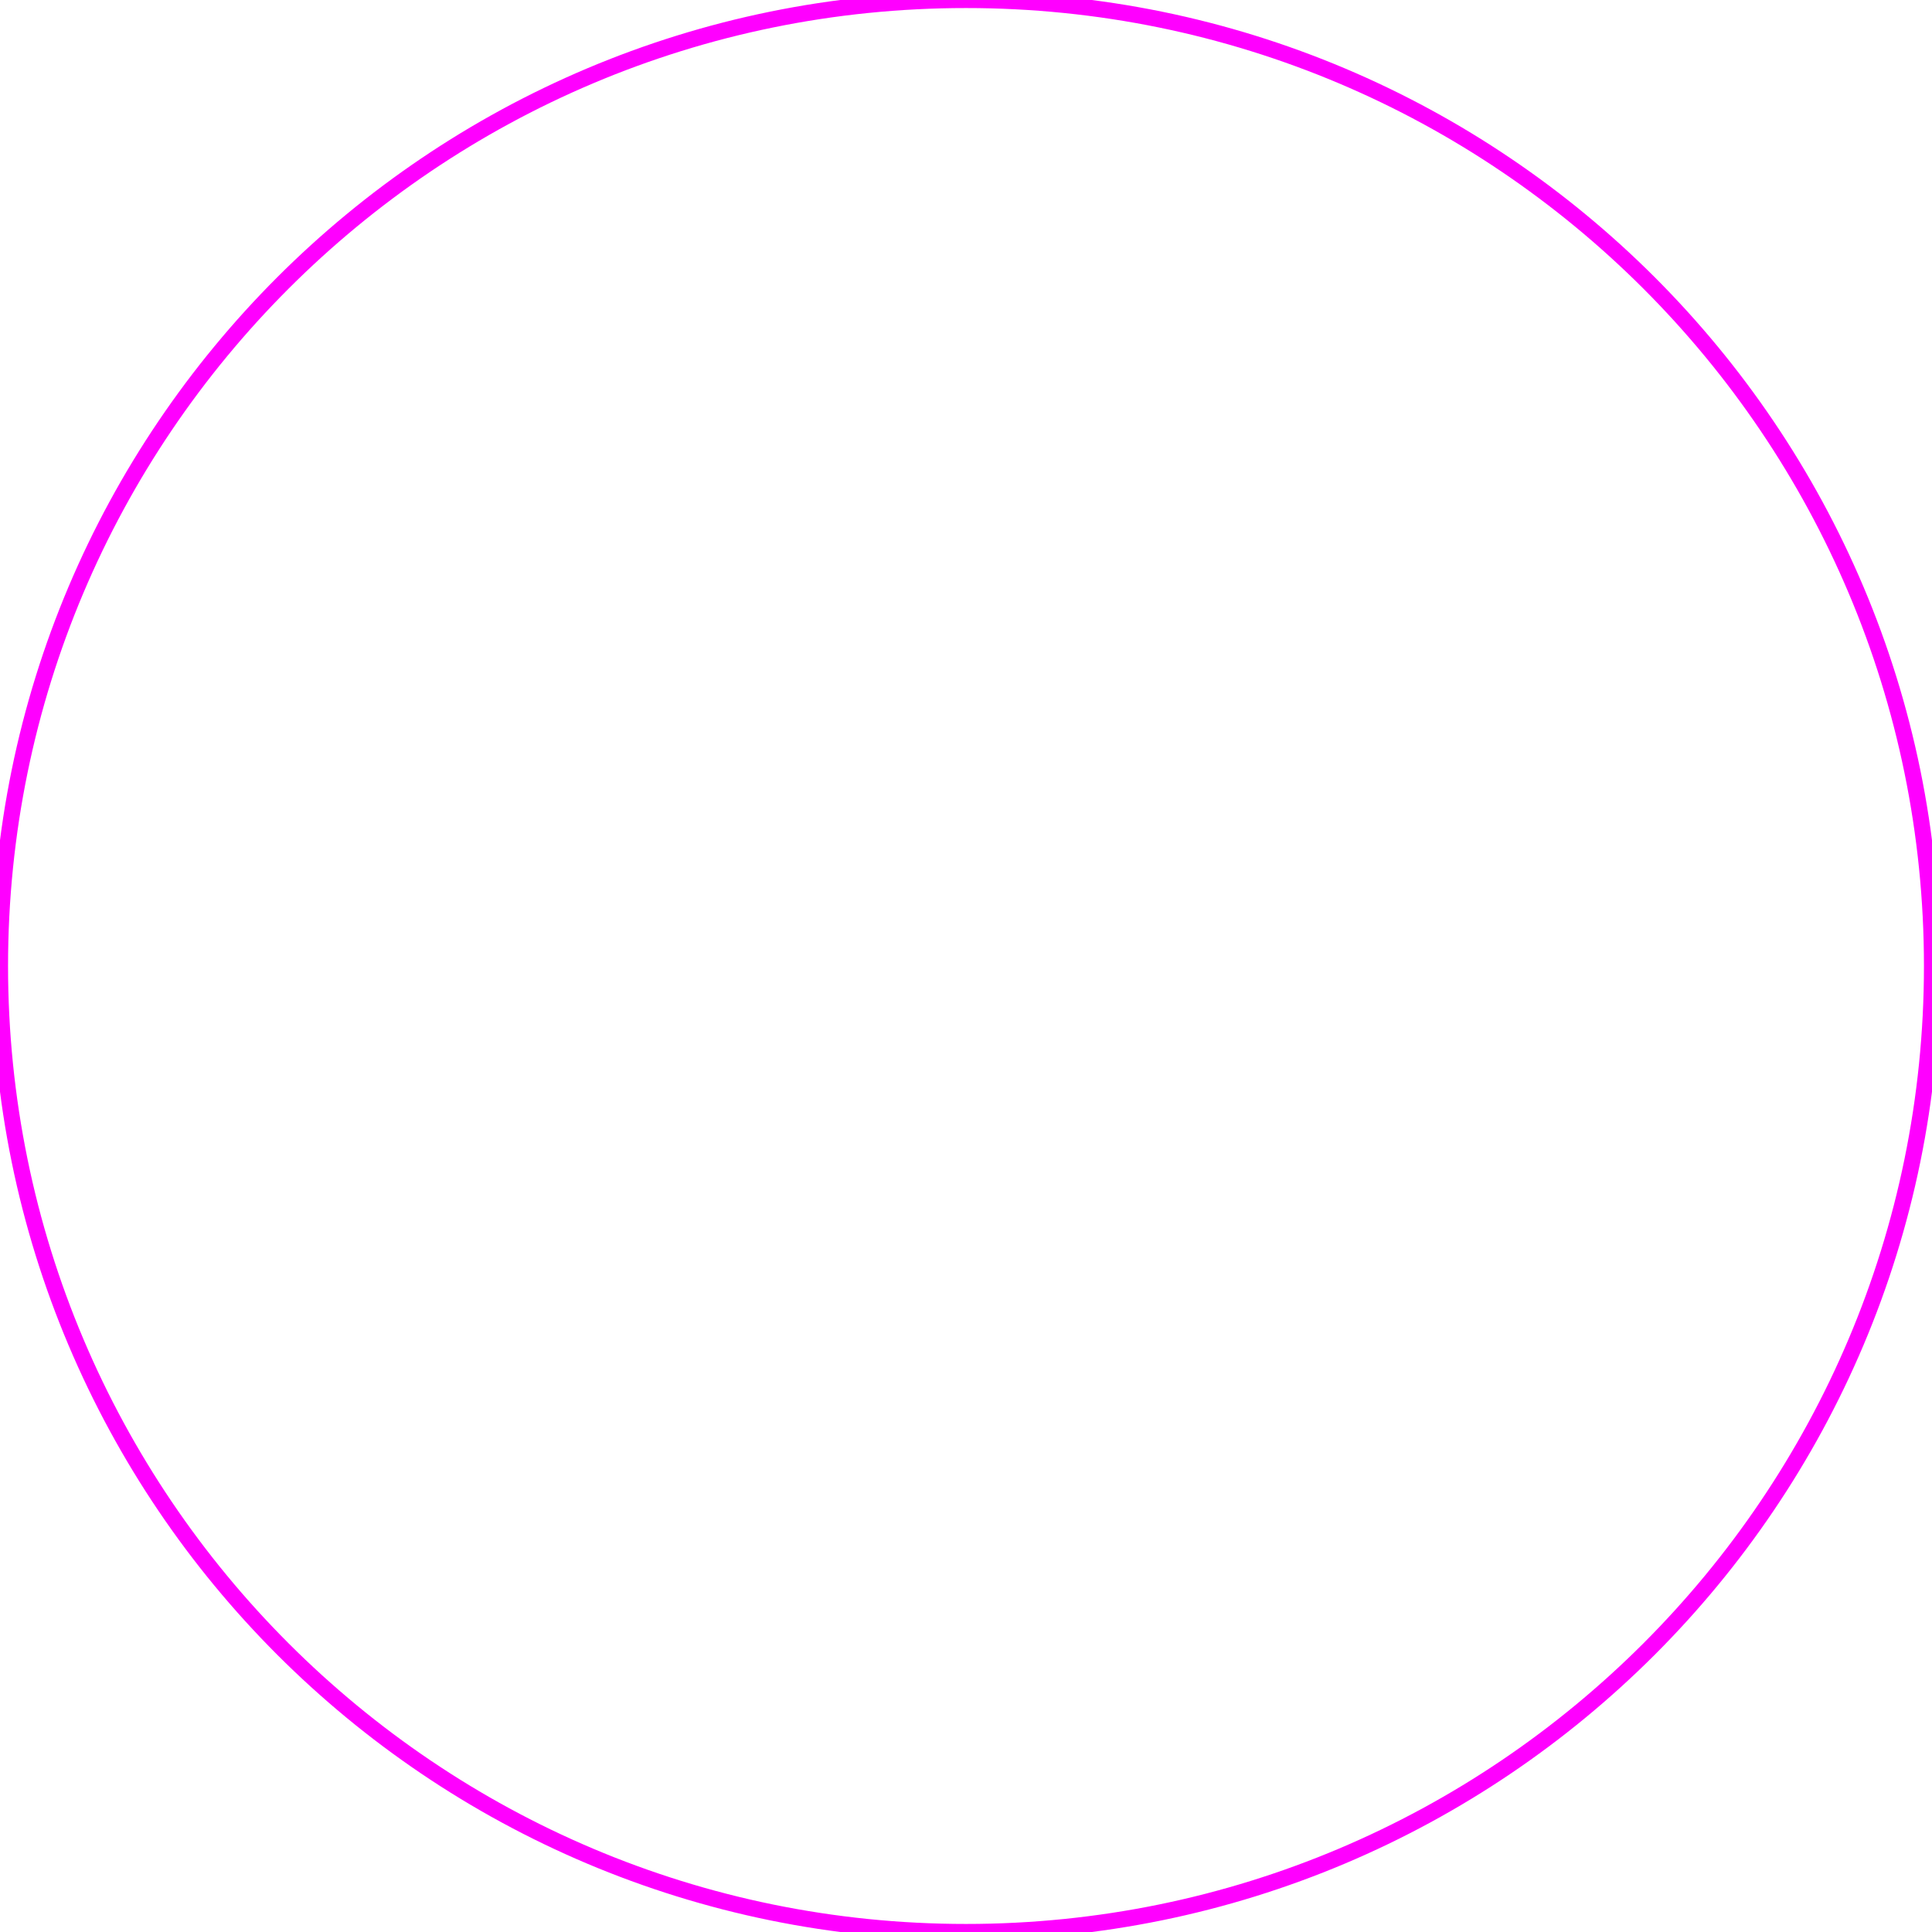
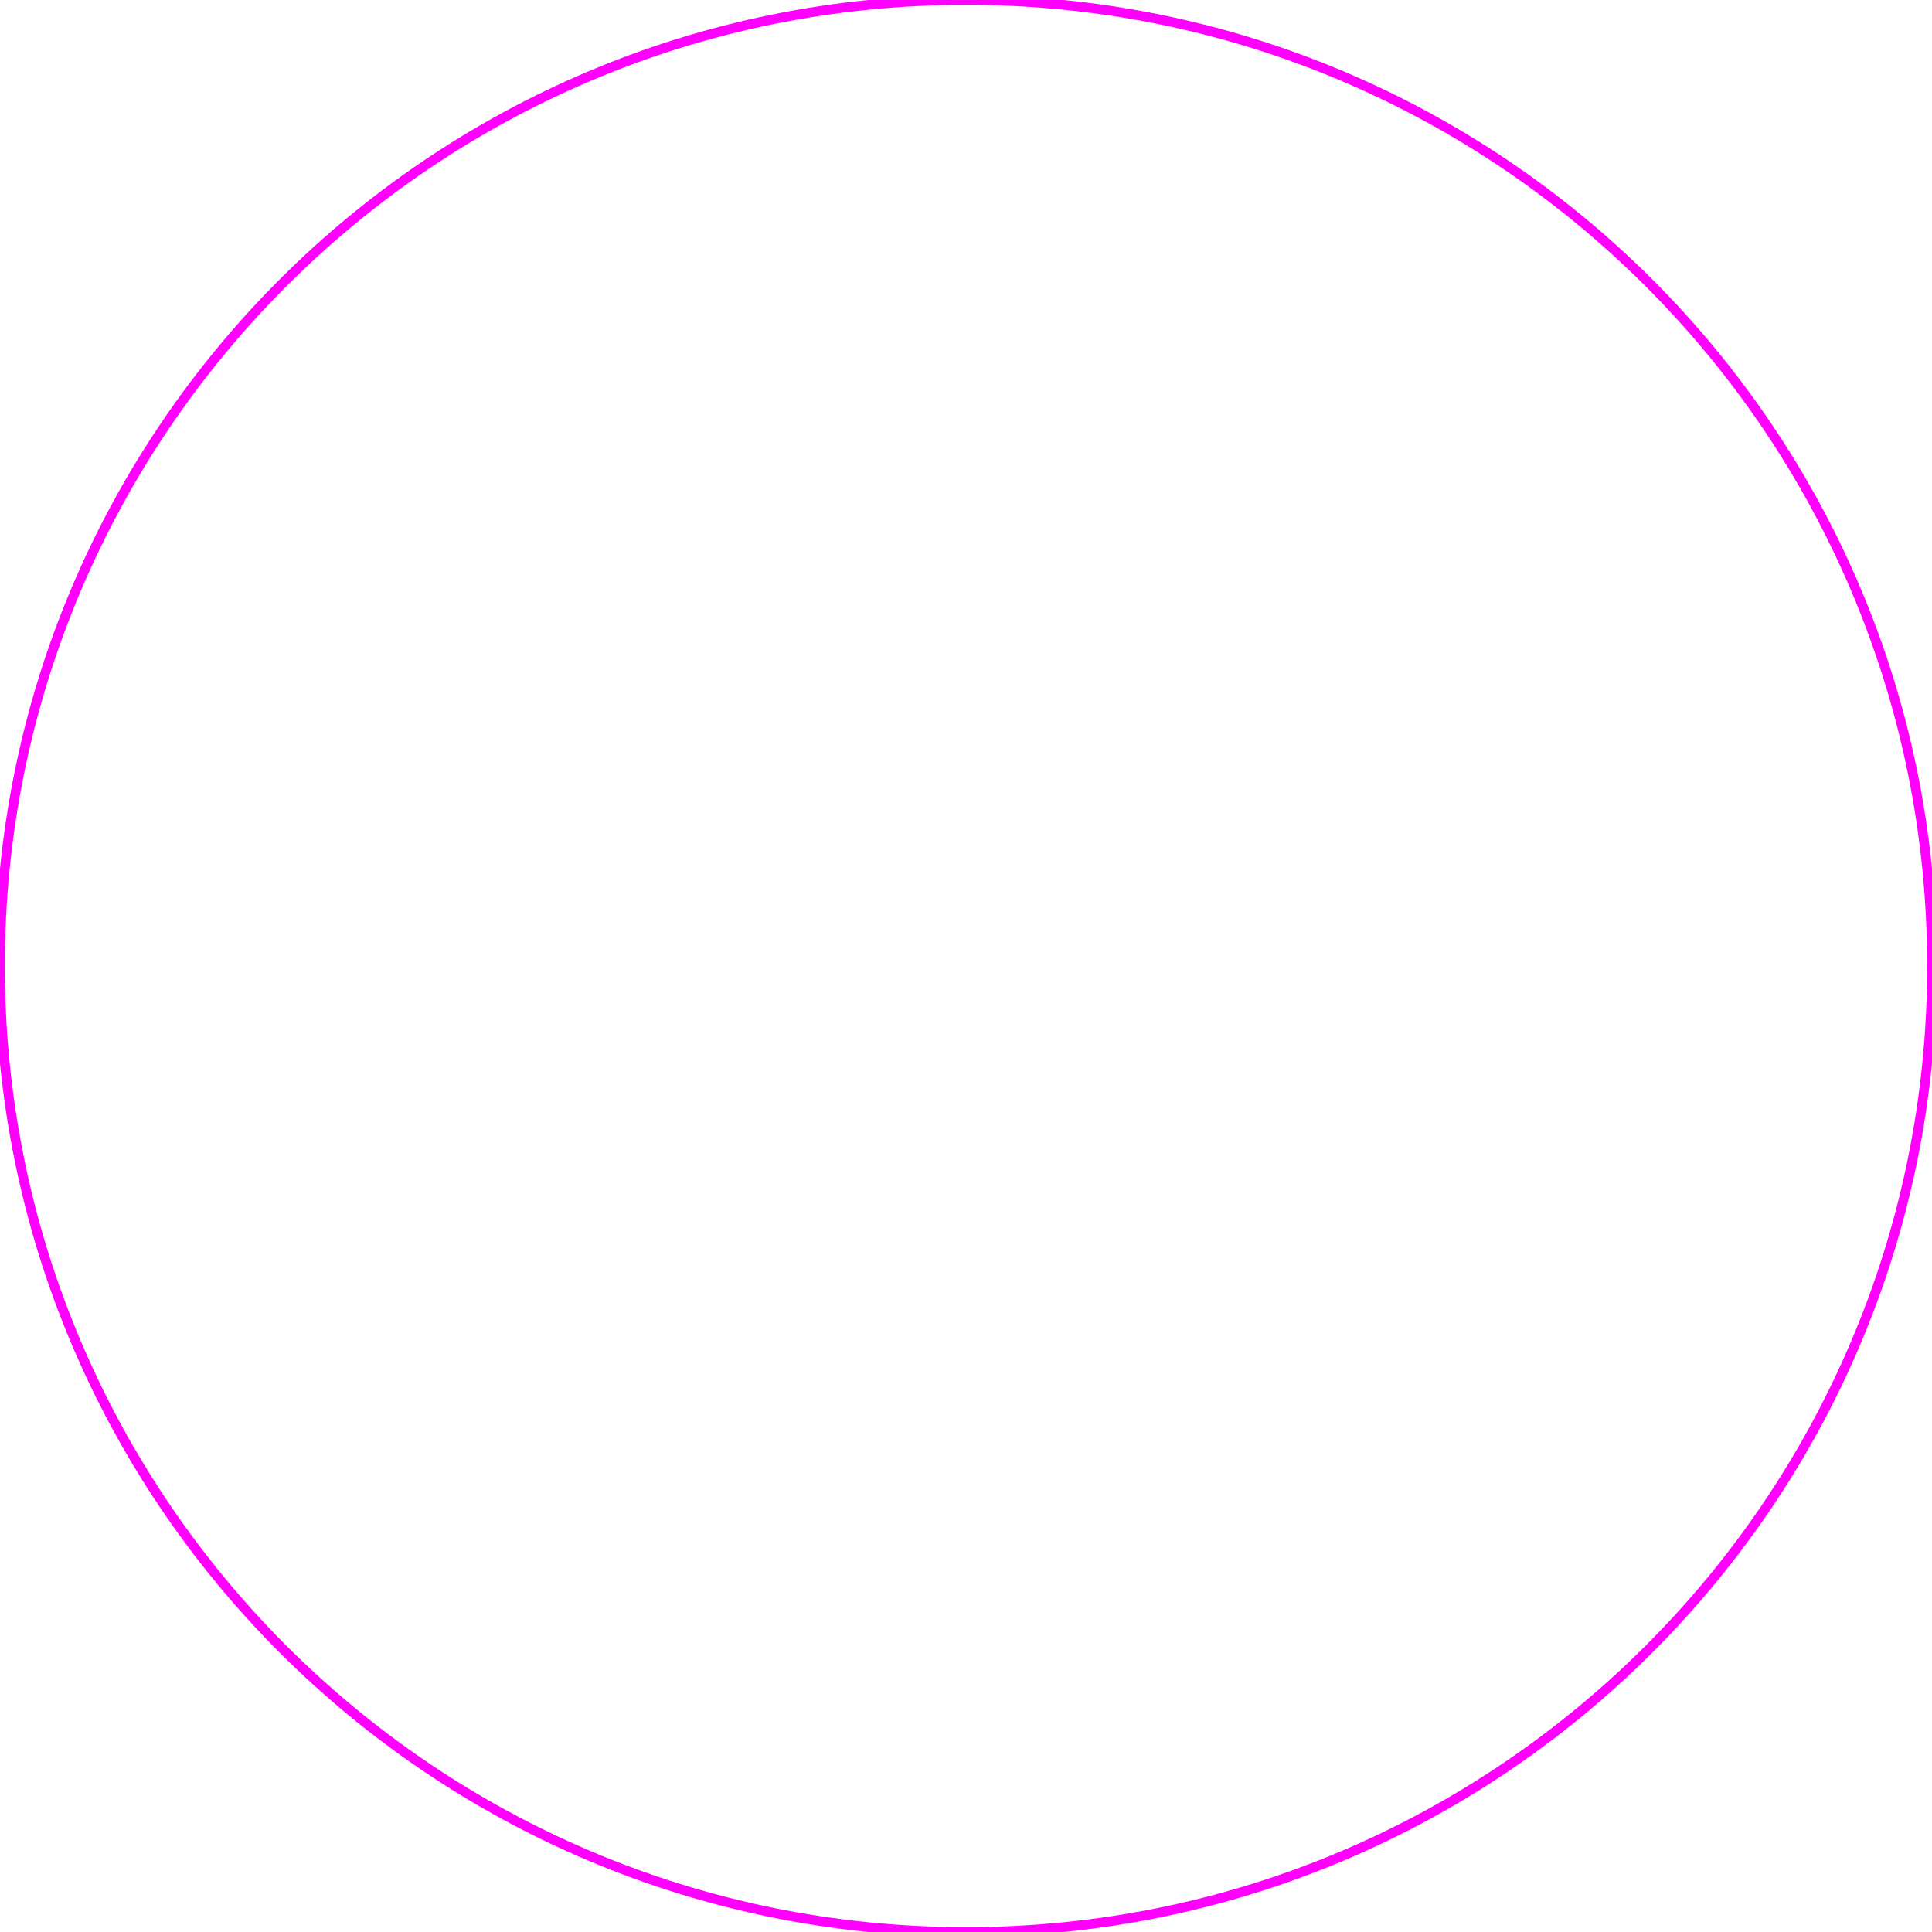
- <svg xmlns="http://www.w3.org/2000/svg" width="30mm" height="30mm" viewBox="0 0 30 30">
-   <path id="CutContour" d="M0,15 A15,15 0 1 1 30,15 A15,15 0 1 1 0,15Z" fill="none" stroke="#FF00FF" stroke-width="0.25" />
+ <svg xmlns="http://www.w3.org/2000/svg" width="50mm" height="50mm" viewBox="0 0 50 50">
+   <path id="CutContour" d="M0,25 A25,25 0 1 1 50,25 A25,25 0 1 1 0,25Z" fill="none" stroke="#FF00FF" stroke-width="0.25" />
</svg>
